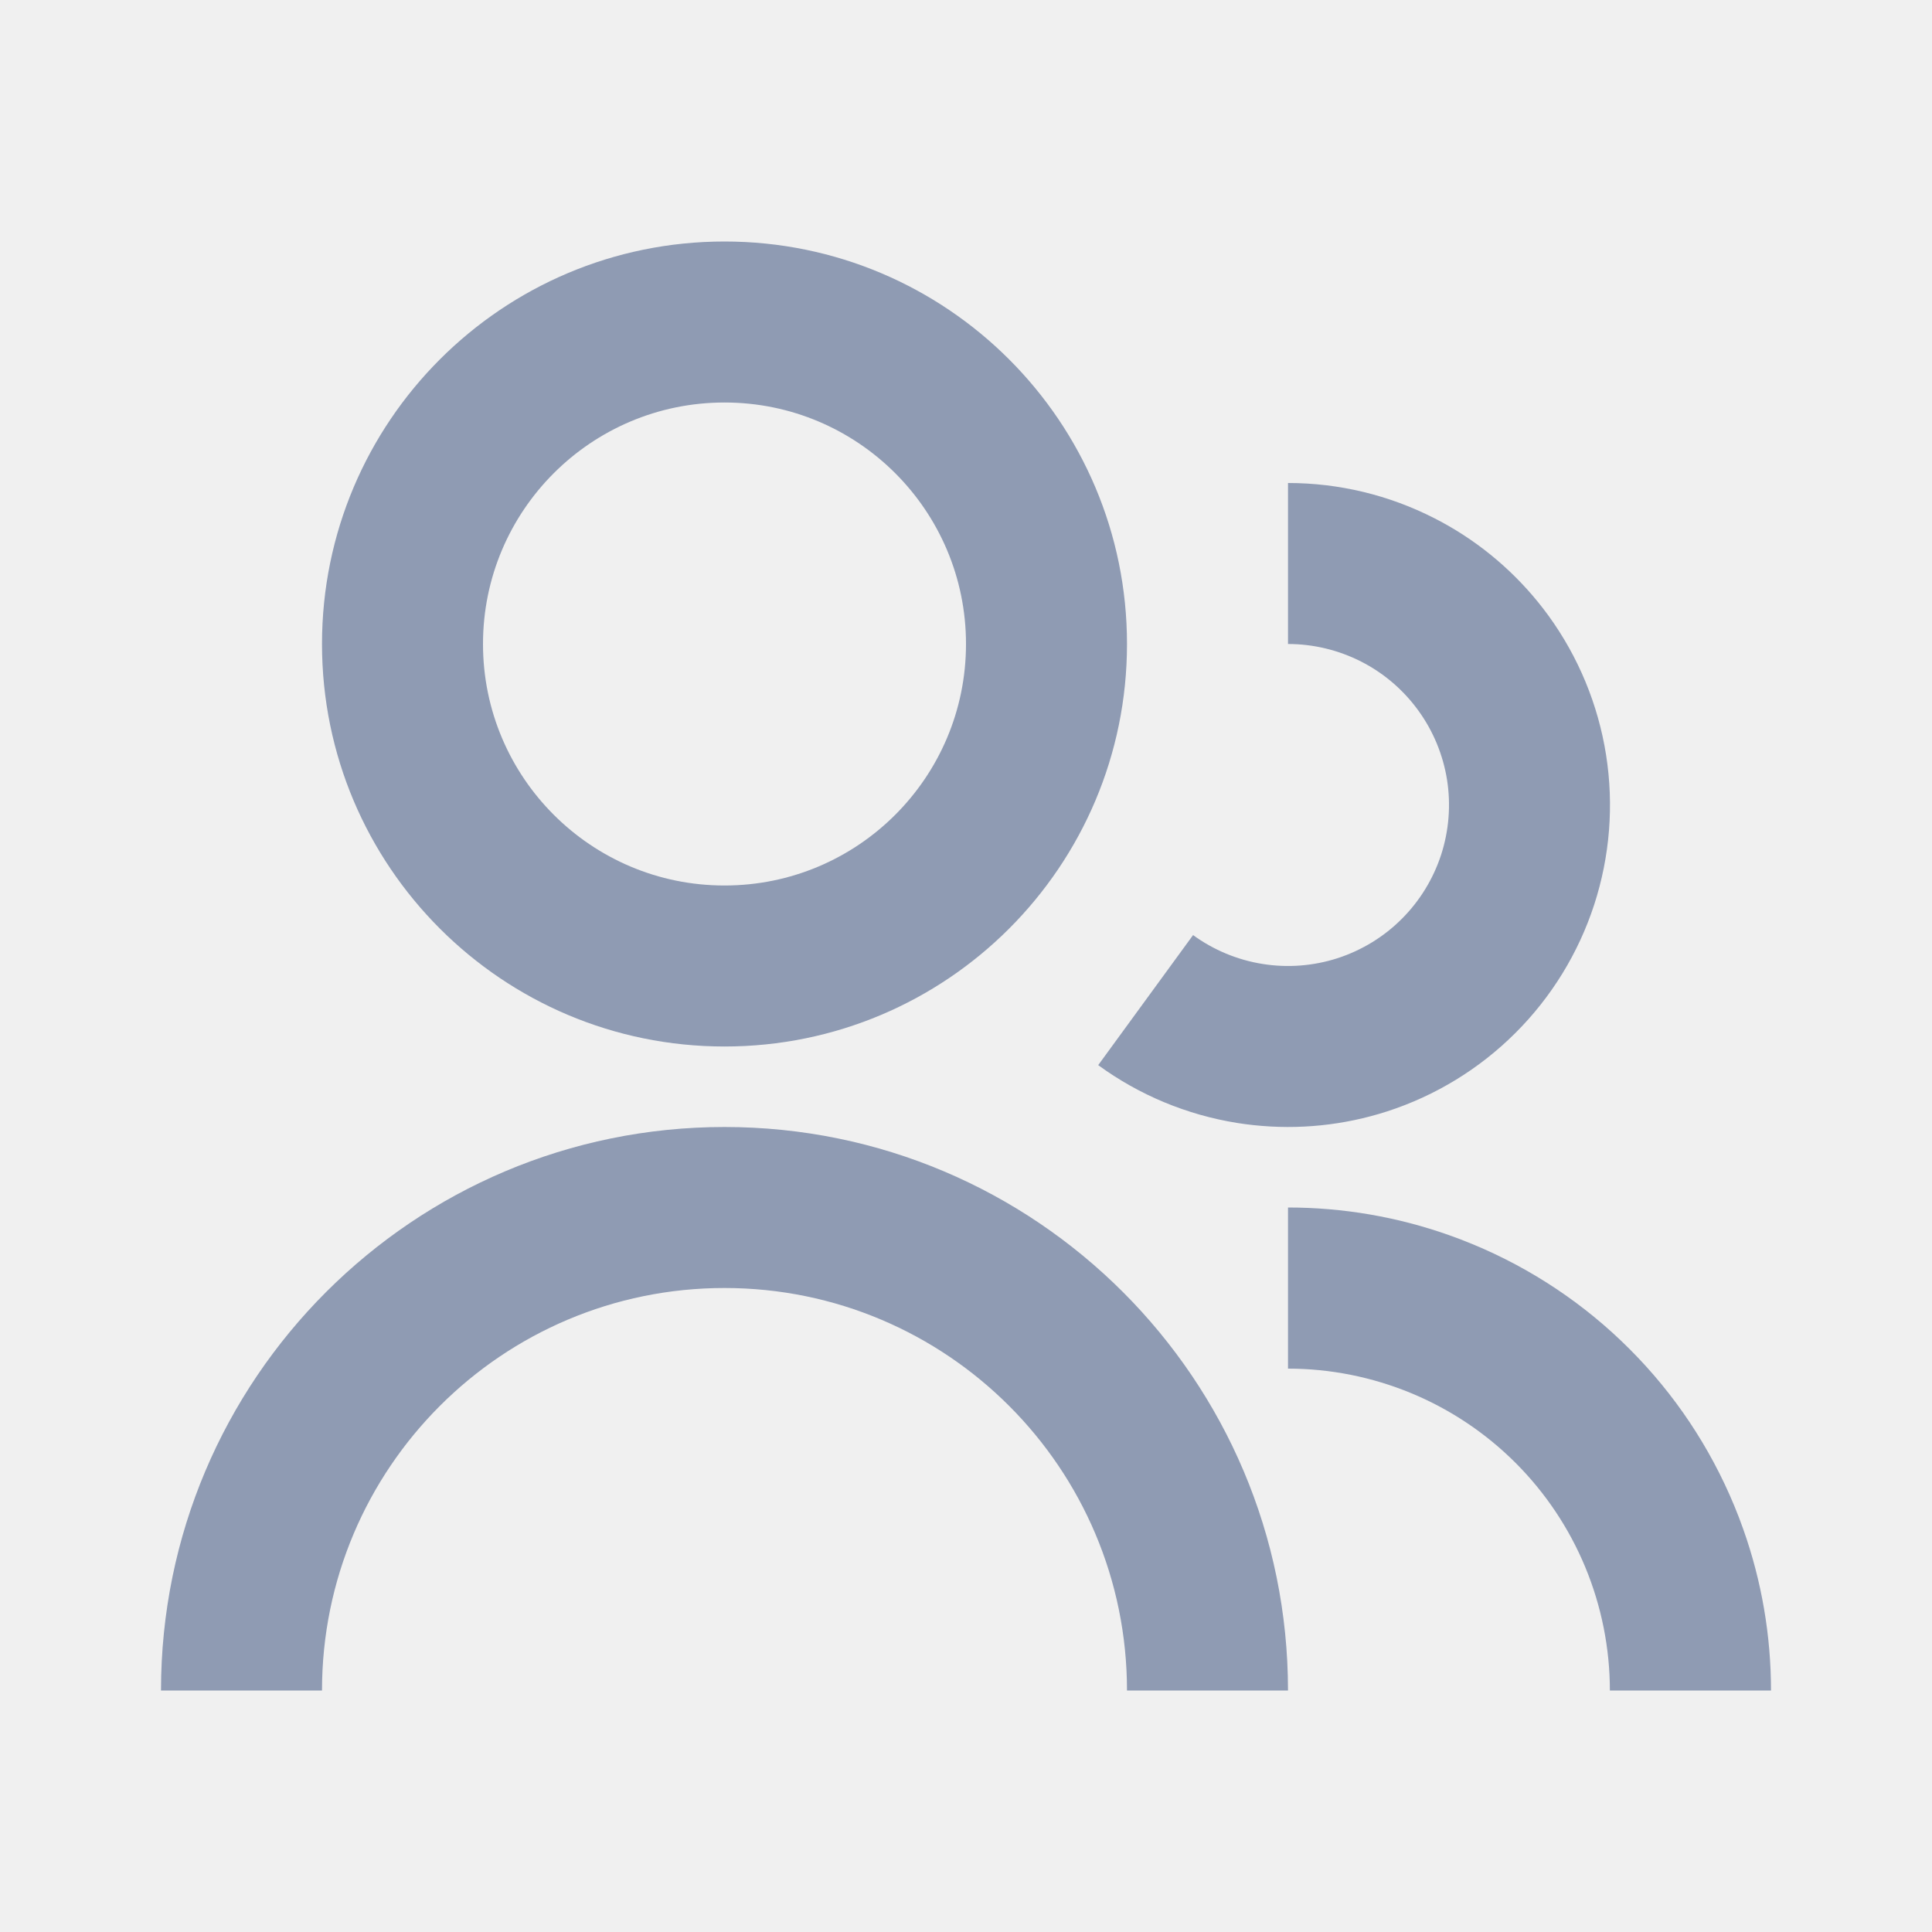
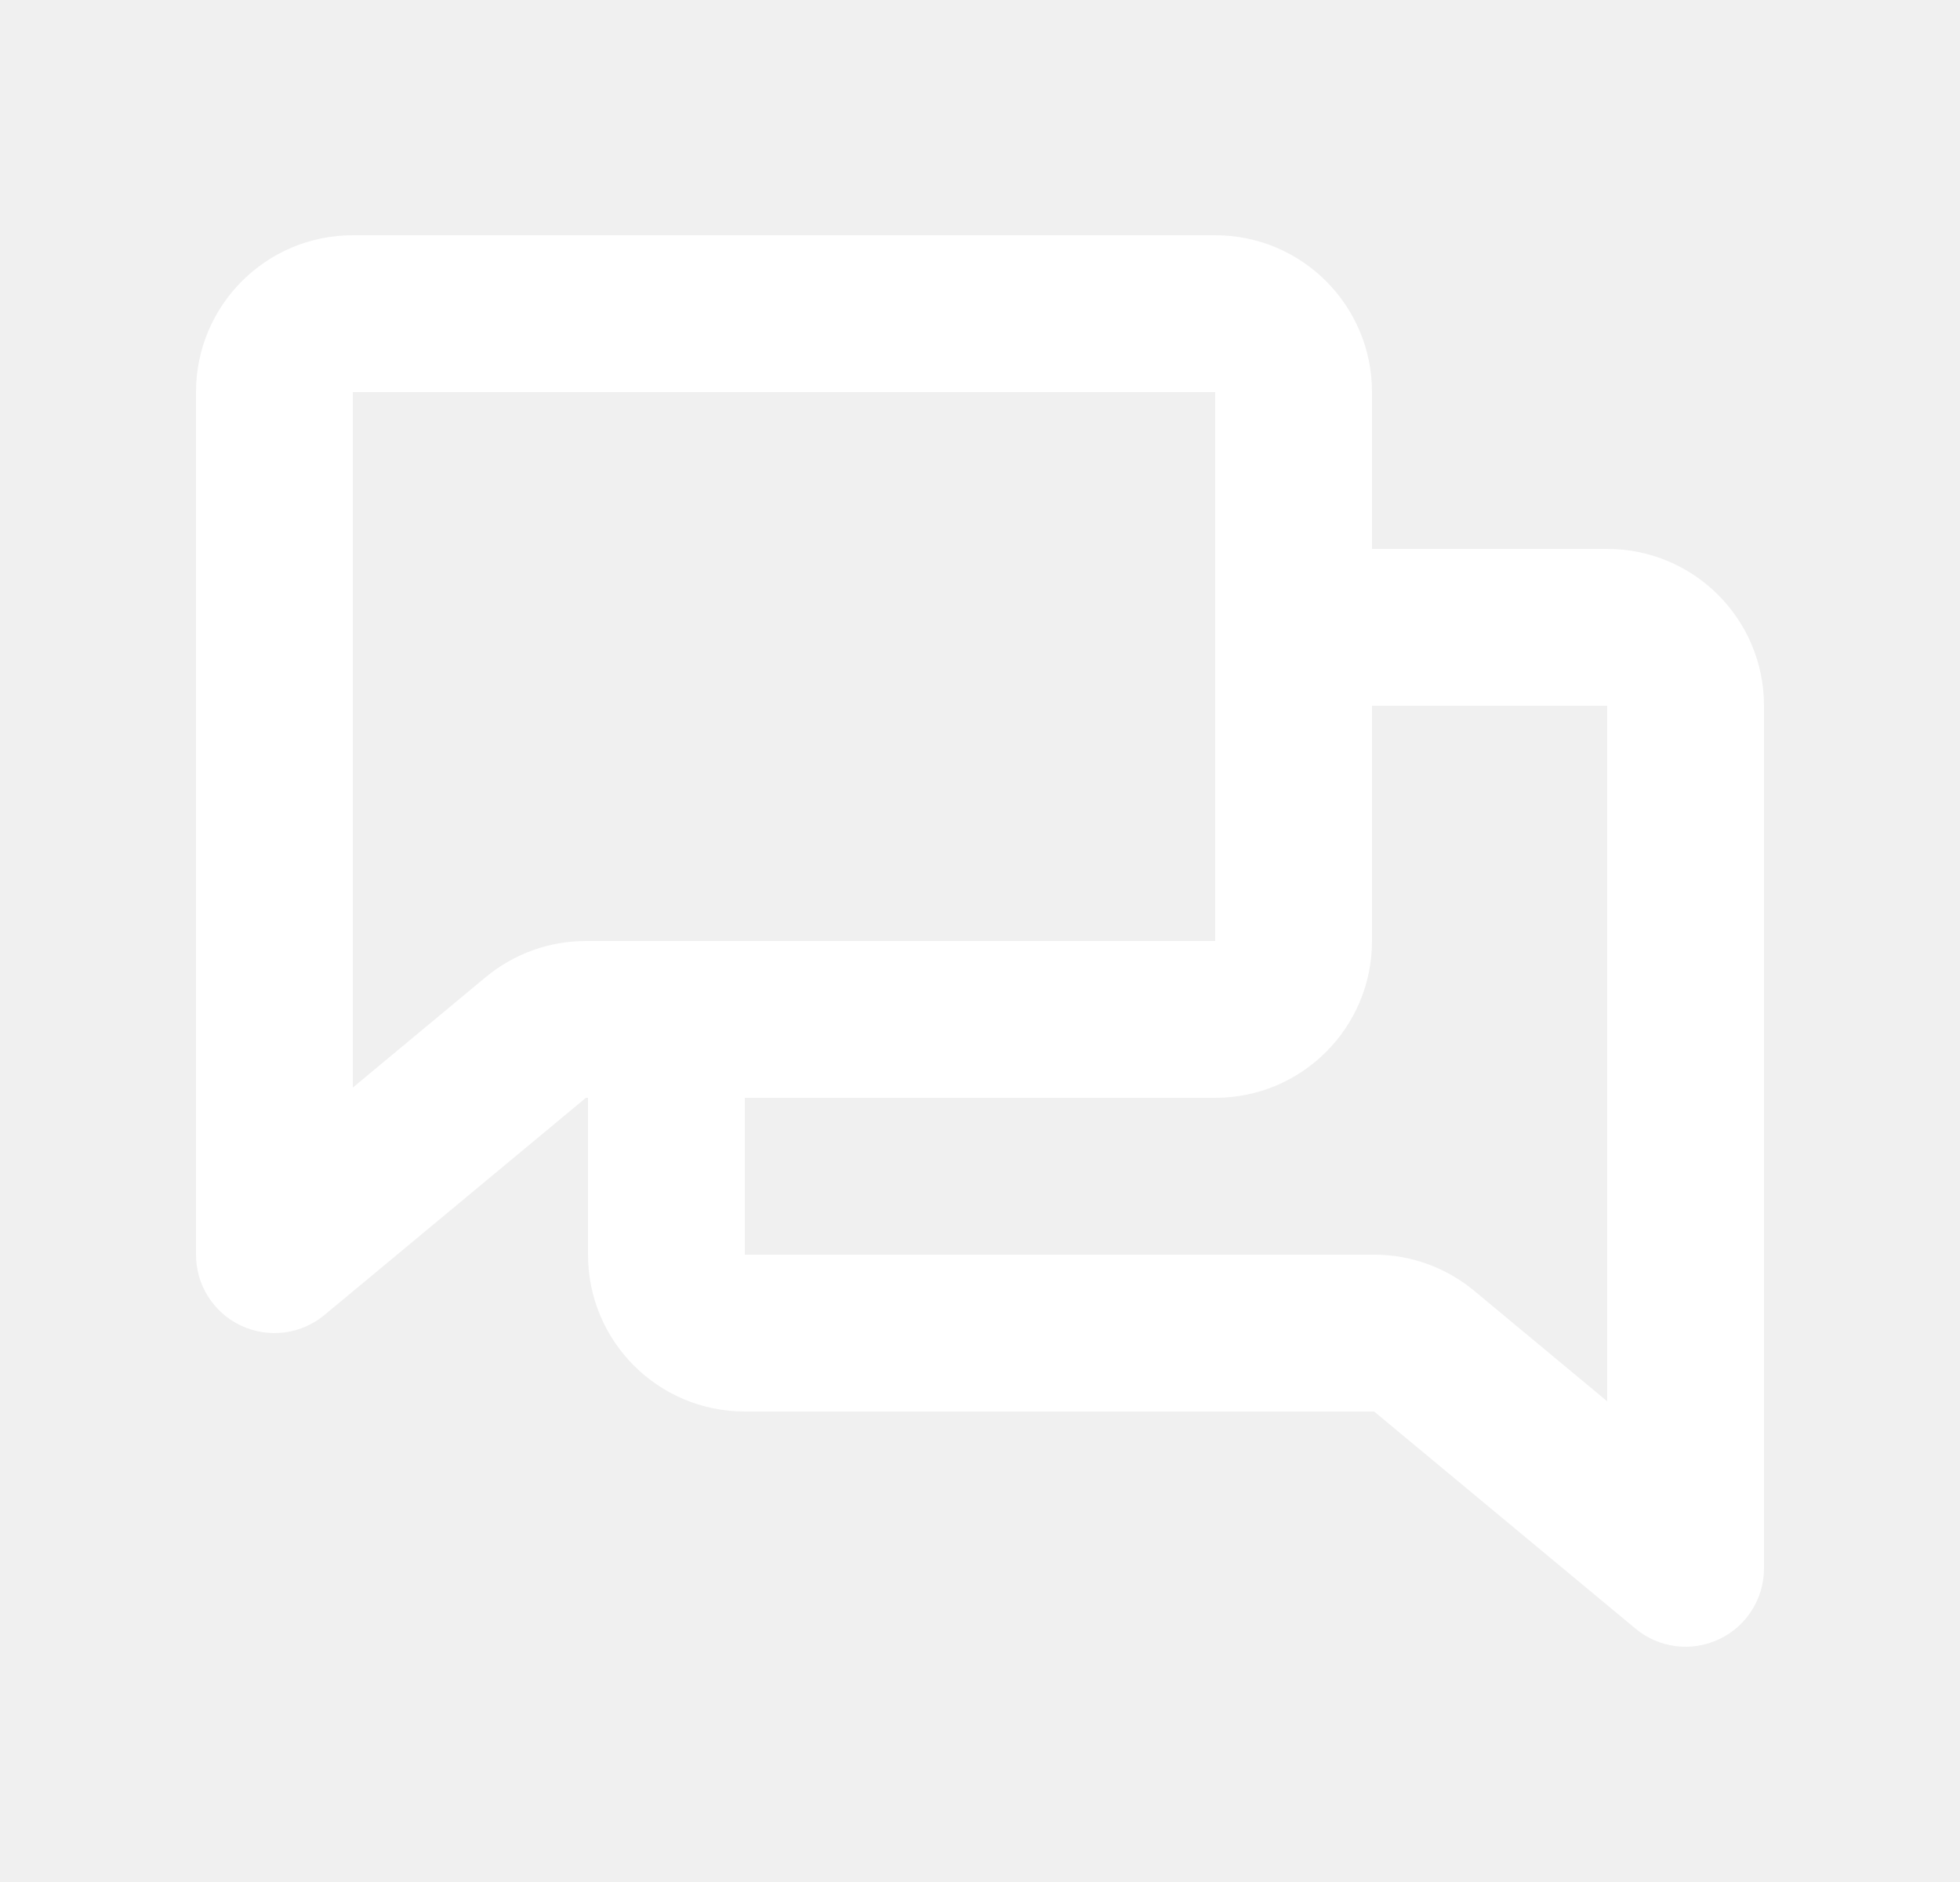
- <svg xmlns="http://www.w3.org/2000/svg" width="30" height="30" viewBox="0 0 30 30" fill="none">
-   <path d="M11.25 3.75C7.798 3.75 5 6.548 5 10C5 13.452 7.798 16.25 11.25 16.25C14.702 16.25 17.5 13.452 17.5 10C17.5 6.548 14.702 3.75 11.25 3.75ZM7.5 10C7.5 7.929 9.179 6.25 11.25 6.25C13.321 6.25 15 7.929 15 10C15 12.071 13.321 13.75 11.25 13.75C9.179 13.75 7.5 12.071 7.5 10Z" fill="#8F9BB3" />
-   <path d="M21.136 10.273C20.784 10.094 20.395 10 20 10V7.5C20.79 7.5 21.568 7.687 22.271 8.046C22.349 8.085 22.425 8.127 22.5 8.17C23.107 8.52 23.634 8.995 24.047 9.563C24.51 10.202 24.816 10.942 24.939 11.722C25.062 12.502 24.998 13.3 24.754 14.05C24.509 14.801 24.09 15.483 23.531 16.04C22.972 16.598 22.289 17.015 21.538 17.258C20.869 17.474 20.163 17.546 19.467 17.471C19.381 17.462 19.295 17.451 19.209 17.437C18.43 17.312 17.691 17.005 17.054 16.54L17.053 16.539L18.526 14.52C18.845 14.752 19.215 14.906 19.604 14.968C19.994 15.031 20.393 15 20.769 14.879C21.144 14.757 21.486 14.549 21.765 14.27C22.045 13.991 22.254 13.65 22.377 13.275C22.499 12.9 22.531 12.501 22.47 12.111C22.408 11.721 22.255 11.351 22.023 11.032C21.791 10.712 21.487 10.452 21.136 10.273Z" fill="#8F9BB3" />
-   <path d="M24.998 26.25C24.998 25.594 24.868 24.944 24.617 24.337C24.366 23.731 23.998 23.18 23.534 22.716C23.07 22.252 22.519 21.884 21.913 21.633C21.306 21.382 20.656 21.252 20 21.252V18.75C20.853 18.75 21.698 18.895 22.5 19.179C22.625 19.223 22.748 19.27 22.87 19.321C23.78 19.698 24.607 20.25 25.303 20.947C26 21.643 26.552 22.47 26.929 23.38C26.98 23.502 27.027 23.625 27.071 23.75C27.355 24.552 27.5 25.397 27.5 26.25H24.998Z" fill="#8F9BB3" />
-   <path d="M20 26.25H17.5C17.5 22.798 14.702 20 11.25 20C7.798 20 5 22.798 5 26.25H2.5C2.5 21.418 6.418 17.5 11.25 17.5C16.082 17.5 20 21.418 20 26.25Z" fill="#8F9BB3" />
+ <svg xmlns="http://www.w3.org/2000/svg" width="25" height="24" viewBox="0 0 25 24" fill="none">
+   <path d="M16.5 7C15.948 7 15.5 7.448 15.5 8C15.5 8.552 15.948 9 16.5 9V7ZM21.5 20L20.861 20.769C21.159 21.017 21.574 21.07 21.925 20.905C22.276 20.741 22.5 20.388 22.5 20H21.5ZM18.166 17.231L17.527 18L17.527 18L18.166 17.231ZM9.5 13C9.5 12.448 9.052 12 8.5 12C7.948 12 7.5 12.448 7.5 13H9.5ZM6.833 13.231L7.473 14L7.473 14L6.833 13.231ZM3.5 16H2.5C2.5 16.388 2.724 16.741 3.075 16.905C3.426 17.07 3.841 17.017 4.139 16.769L3.5 16ZM16.5 9H20.5V7H16.5V9ZM20.5 9H22.5C22.5 7.895 21.605 7 20.5 7V9ZM20.5 9V20H22.5V9H20.5ZM22.139 19.231L18.805 16.462L17.527 18L20.861 20.769L22.139 19.231ZM18.805 16.462C18.447 16.164 17.995 16 17.528 16V18L17.527 18L18.805 16.462ZM17.528 16H9.5V18H17.528V16ZM9.5 16H7.5C7.5 17.105 8.395 18 9.5 18V16ZM9.5 16V13H7.5V16H9.5ZM15.5 5H17.5C17.5 3.895 16.605 3 15.5 3V5ZM15.5 5V12H17.5V5H15.5ZM15.5 12V14C16.605 14 17.5 13.105 17.5 12H15.5ZM15.5 12H7.472V14H15.5V12ZM7.472 12C7.005 12 6.553 12.164 6.194 12.462L7.473 14L7.472 14V12ZM6.194 12.462L2.861 15.231L4.139 16.769L7.473 14L6.194 12.462ZM4.5 16V5H2.5V16H4.5ZM4.5 5V3C3.395 3 2.5 3.895 2.5 5H4.5ZM4.5 5H15.5V3H4.5V5Z" fill="white" />
</svg>
